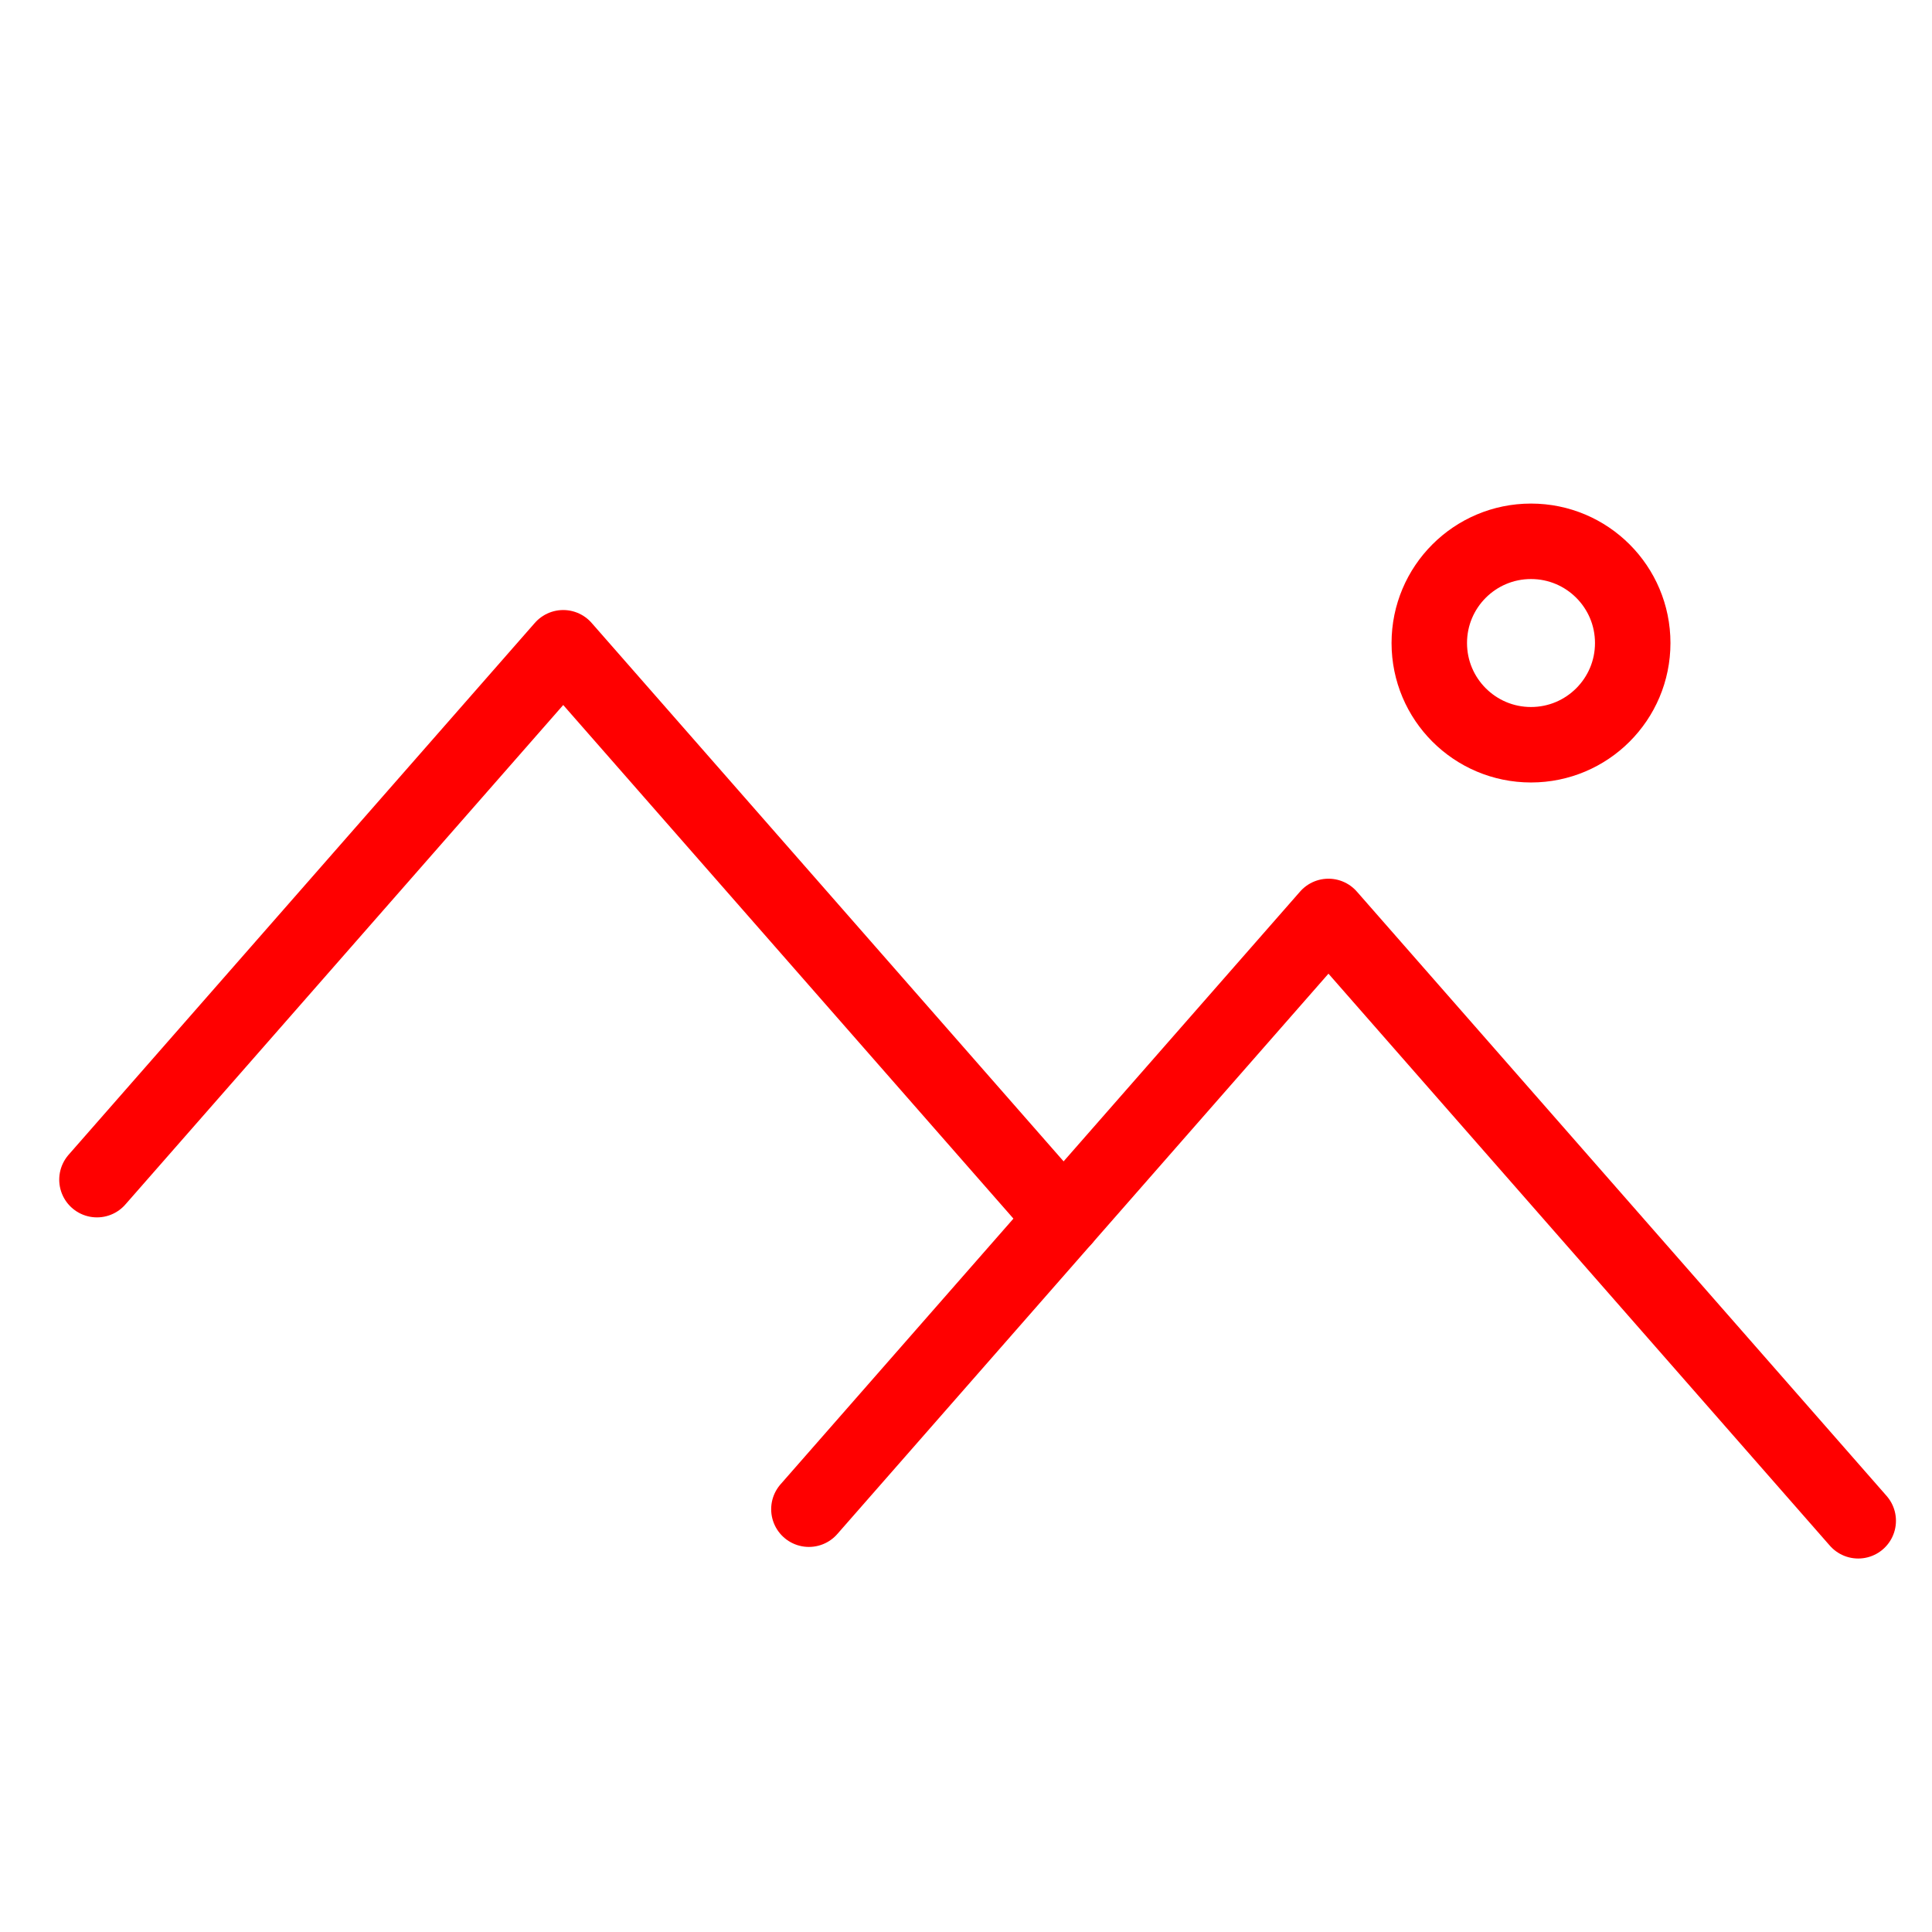
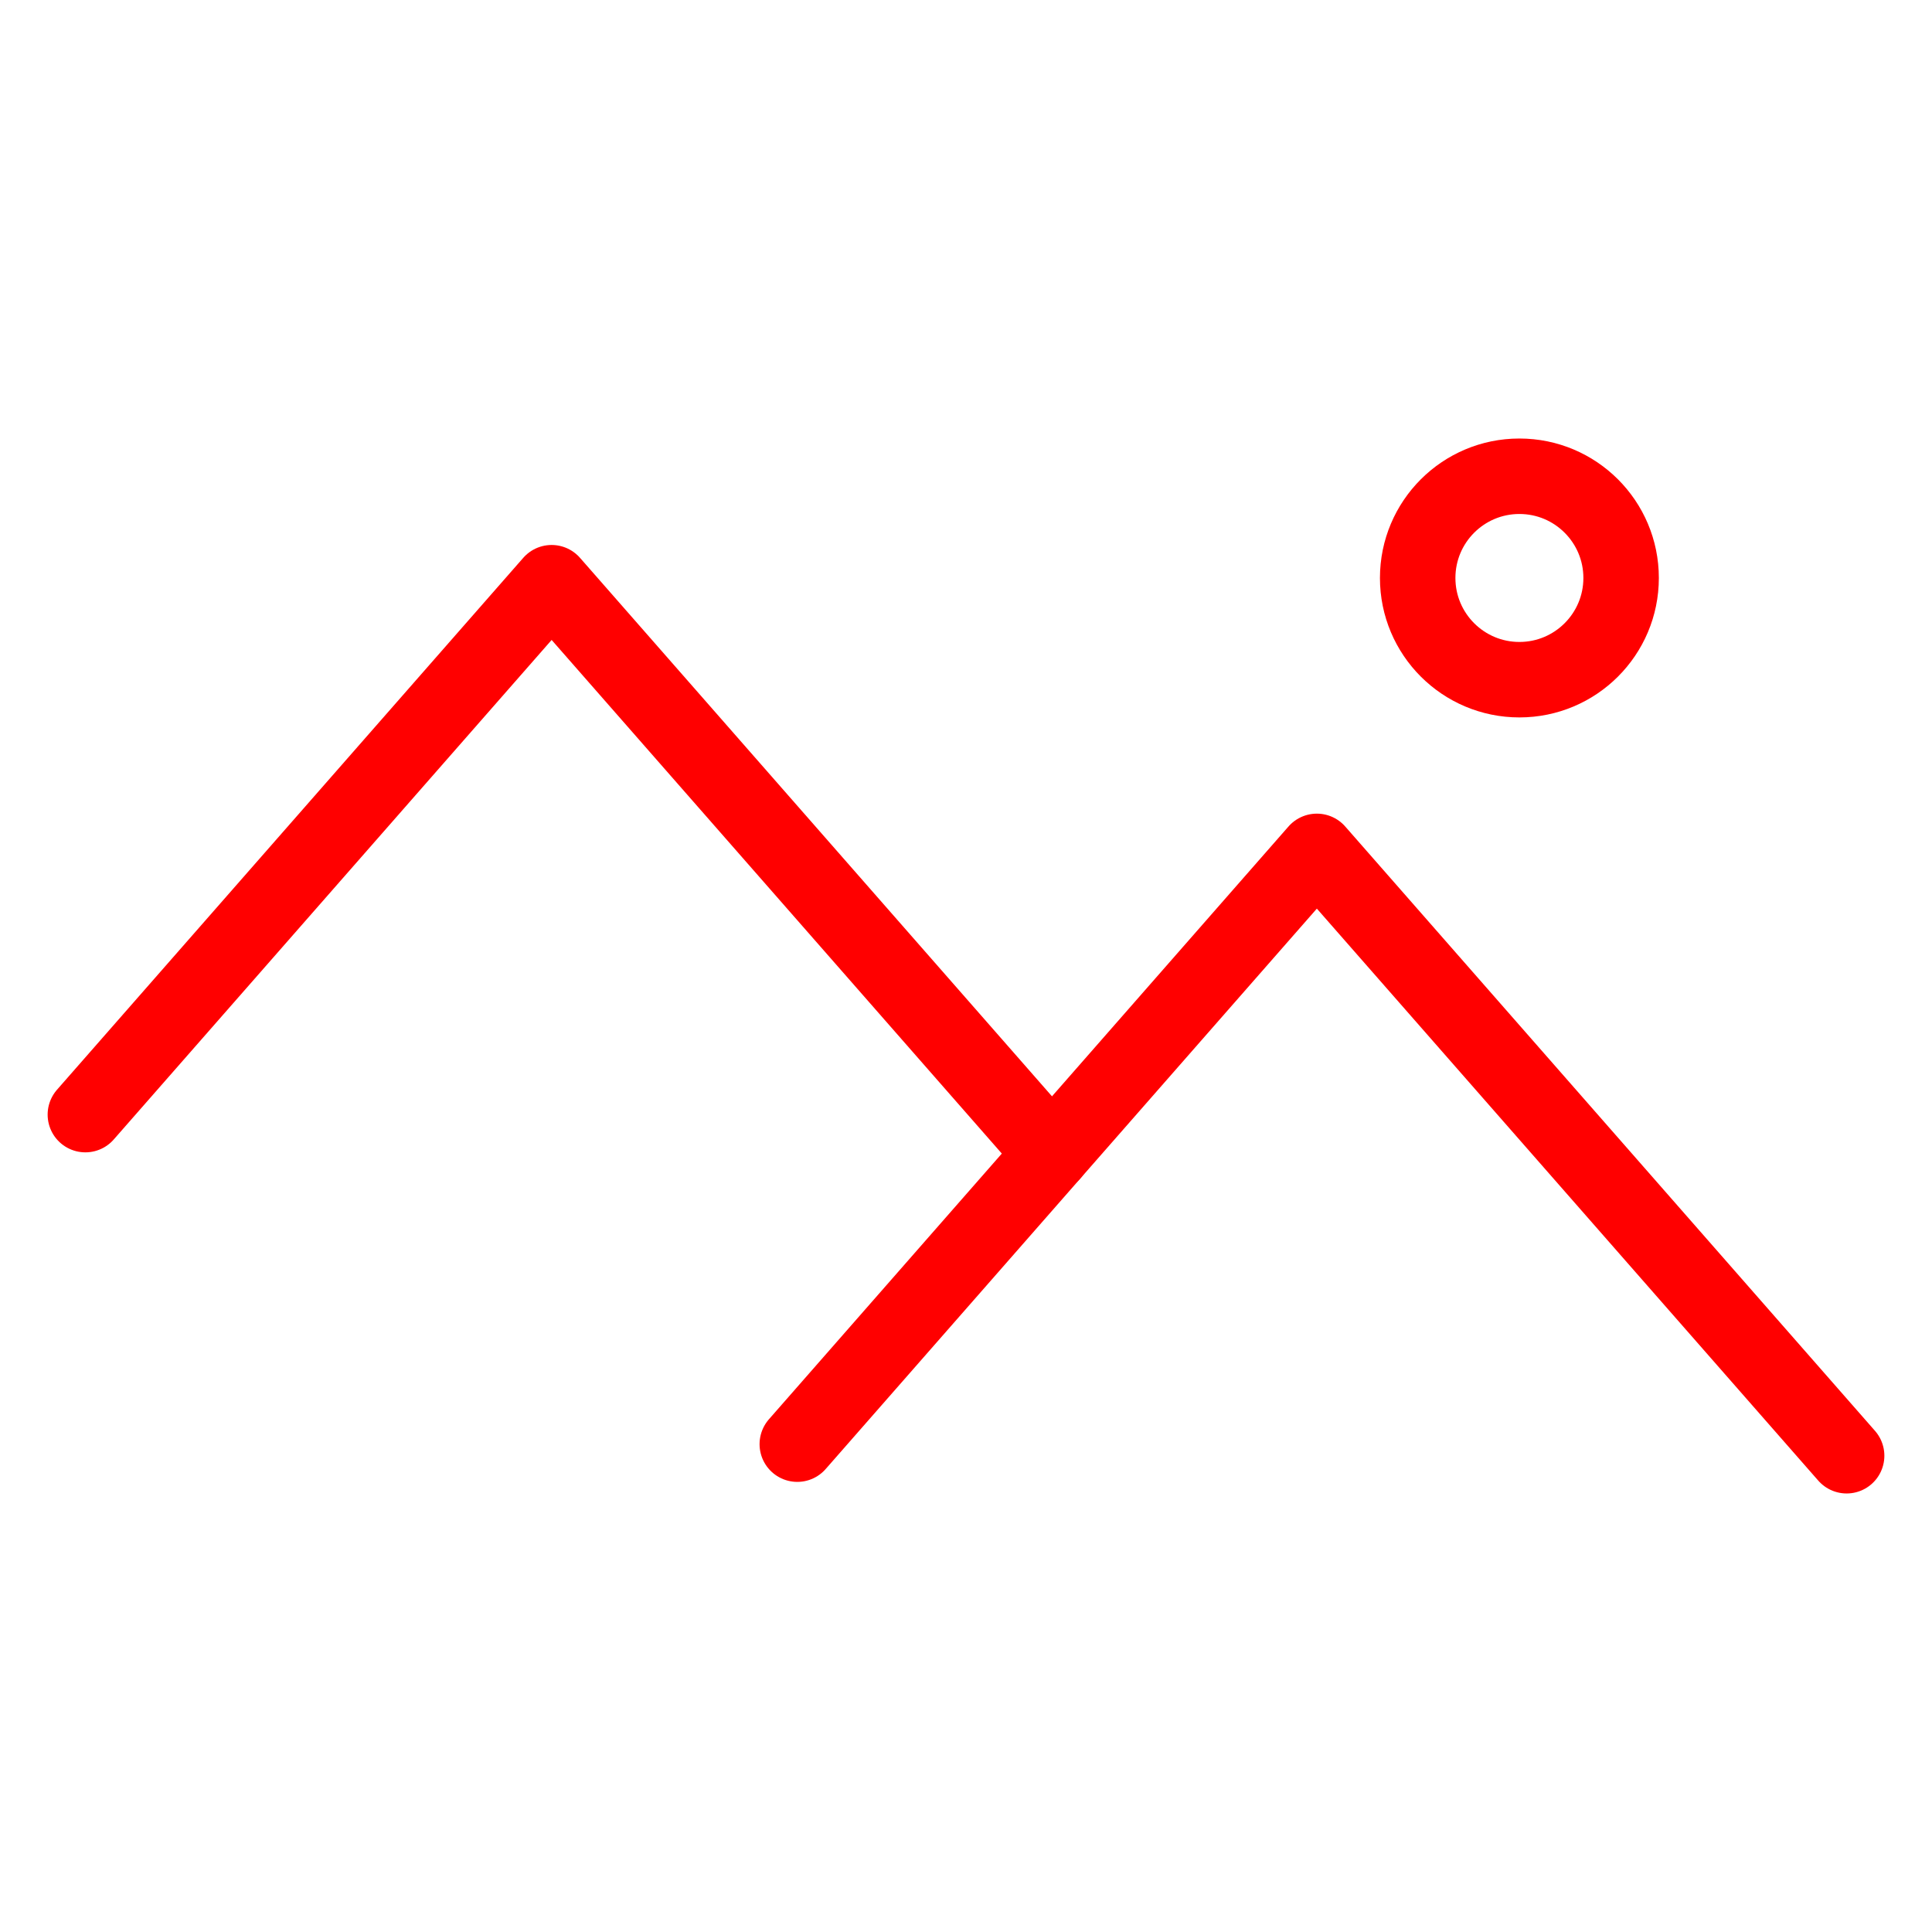
<svg xmlns="http://www.w3.org/2000/svg" version="1.1" id="Calque_1" x="0px" y="0px" width="128px" height="128px" viewBox="0 0 128 128" enable-background="new 0 0 128 128" xml:space="preserve">
  <g id="Calque_1_2_" display="none">
    <g id="Calque_1_1_" display="inline">
      <path fill="none" stroke="#FF0000" stroke-width="5" stroke-linecap="round" stroke-linejoin="round" stroke-miterlimit="10" d="    M103.665,114.025c0,2.779-0.479,7.588-5.031,5.031c-4.551-2.562-35.009-31.228-35.009-31.228s-32.879,30.202-35.424,31.228    c-3.201,1.022-5.031-2.252-5.031-5.031V14.201c0-2.778,2.253-5.031,5.031-5.031h70.433c2.778,0,5.031,2.253,5.031,5.031V114.025z" />
    </g>
    <g id="Calque_3" display="inline">
      <path fill="none" stroke="#FF0000" stroke-width="5" stroke-linecap="round" stroke-linejoin="round" stroke-miterlimit="10" d="    M67.863,30.12l2.761,8.495c0.587,1.804,2.269,3.025,4.165,3.025h8.932c4.242,0,6.006,5.428,2.574,7.921l-7.227,5.25    c-1.534,1.115-2.178,3.092-1.59,4.896l2.76,8.494c1.311,4.033-3.307,7.389-6.738,4.896l-7.227-5.25    c-1.535-1.115-3.613-1.115-5.147,0l-7.227,5.25c-3.432,2.489-8.049-0.863-6.738-4.896l2.761-8.494    c0.586-1.805-0.057-3.781-1.591-4.896l-7.227-5.25c-3.432-2.493-1.668-7.921,2.573-7.921h8.933c1.897,0,3.579-1.222,4.165-3.025    l2.76-8.495C60.846,26.085,66.553,26.085,67.863,30.12z" />
    </g>
    <g id="Calque_2" display="inline">
      <polygon fill="none" stroke="#FF0000" stroke-width="5" stroke-linecap="round" stroke-linejoin="round" stroke-miterlimit="10" points="    64,24.667 57.167,42.833 39.167,42.833 53,55.333 48,73.333 63.625,63.625 79.167,73.333 74.667,55.167 89.5,43.667 70.5,43.667       " />
    </g>
  </g>
  <g>
-     <polyline fill="none" stroke="#FF0000" stroke-width="5" stroke-linecap="round" stroke-linejoin="round" stroke-miterlimit="10" points="   123.112,100.756 88.014,60.716 53.592,99.988  " />
-     <polyline fill="none" stroke="#FF0000" stroke-width="5" stroke-linecap="round" stroke-linejoin="round" stroke-miterlimit="10" points="   70.465,80.734 37.315,42.916 6.424,78.155  " />
-     <circle fill="none" stroke="#FF0000" stroke-width="5" stroke-linecap="round" stroke-linejoin="round" stroke-miterlimit="10" cx="101.433" cy="42.602" r="6.739" />
+     <polyline fill="none" stroke="#FF0000" stroke-width="5" stroke-linecap="round" stroke-linejoin="round" stroke-miterlimit="10" points="   122.344,96.446 87.245,56.406 52.823,95.679  " />
+     <polyline fill="none" stroke="#FF0000" stroke-width="5" stroke-linecap="round" stroke-linejoin="round" stroke-miterlimit="10" points="   69.696,76.425 36.547,38.606 5.656,73.846  " />
+     <circle fill="none" stroke="#FF0000" stroke-width="5" stroke-linecap="round" stroke-linejoin="round" stroke-miterlimit="10" cx="100.664" cy="38.292" r="6.739" />
  </g>
  <g id="Calque_4" display="none">
    <text transform="matrix(1.2867 0 0 1 22.3232 87.667)" display="inline" fill="#FF0000" font-family="'Verdana-Bold'" font-size="30.896">TXT</text>
  </g>
  <g id="Calque_2_1_" display="none">
    <g display="inline">
      <polyline fill="none" stroke="#FF0000" stroke-width="5" stroke-linecap="round" stroke-linejoin="round" stroke-miterlimit="10" points="    107.307,71.488 80.904,41.368 55.011,70.91   " />
      <polyline fill="none" stroke="#FF0000" stroke-width="5" stroke-linecap="round" stroke-linejoin="round" stroke-miterlimit="10" points="    67.704,56.427 42.768,27.978 19.529,54.487   " />
      <circle fill="none" stroke="#FF0000" stroke-width="5" stroke-linecap="round" stroke-linejoin="round" stroke-miterlimit="10" cx="90.999" cy="27.742" r="5.069" />
    </g>
  </g>
  <g id="Calque_3_1_">
</g>
</svg>
